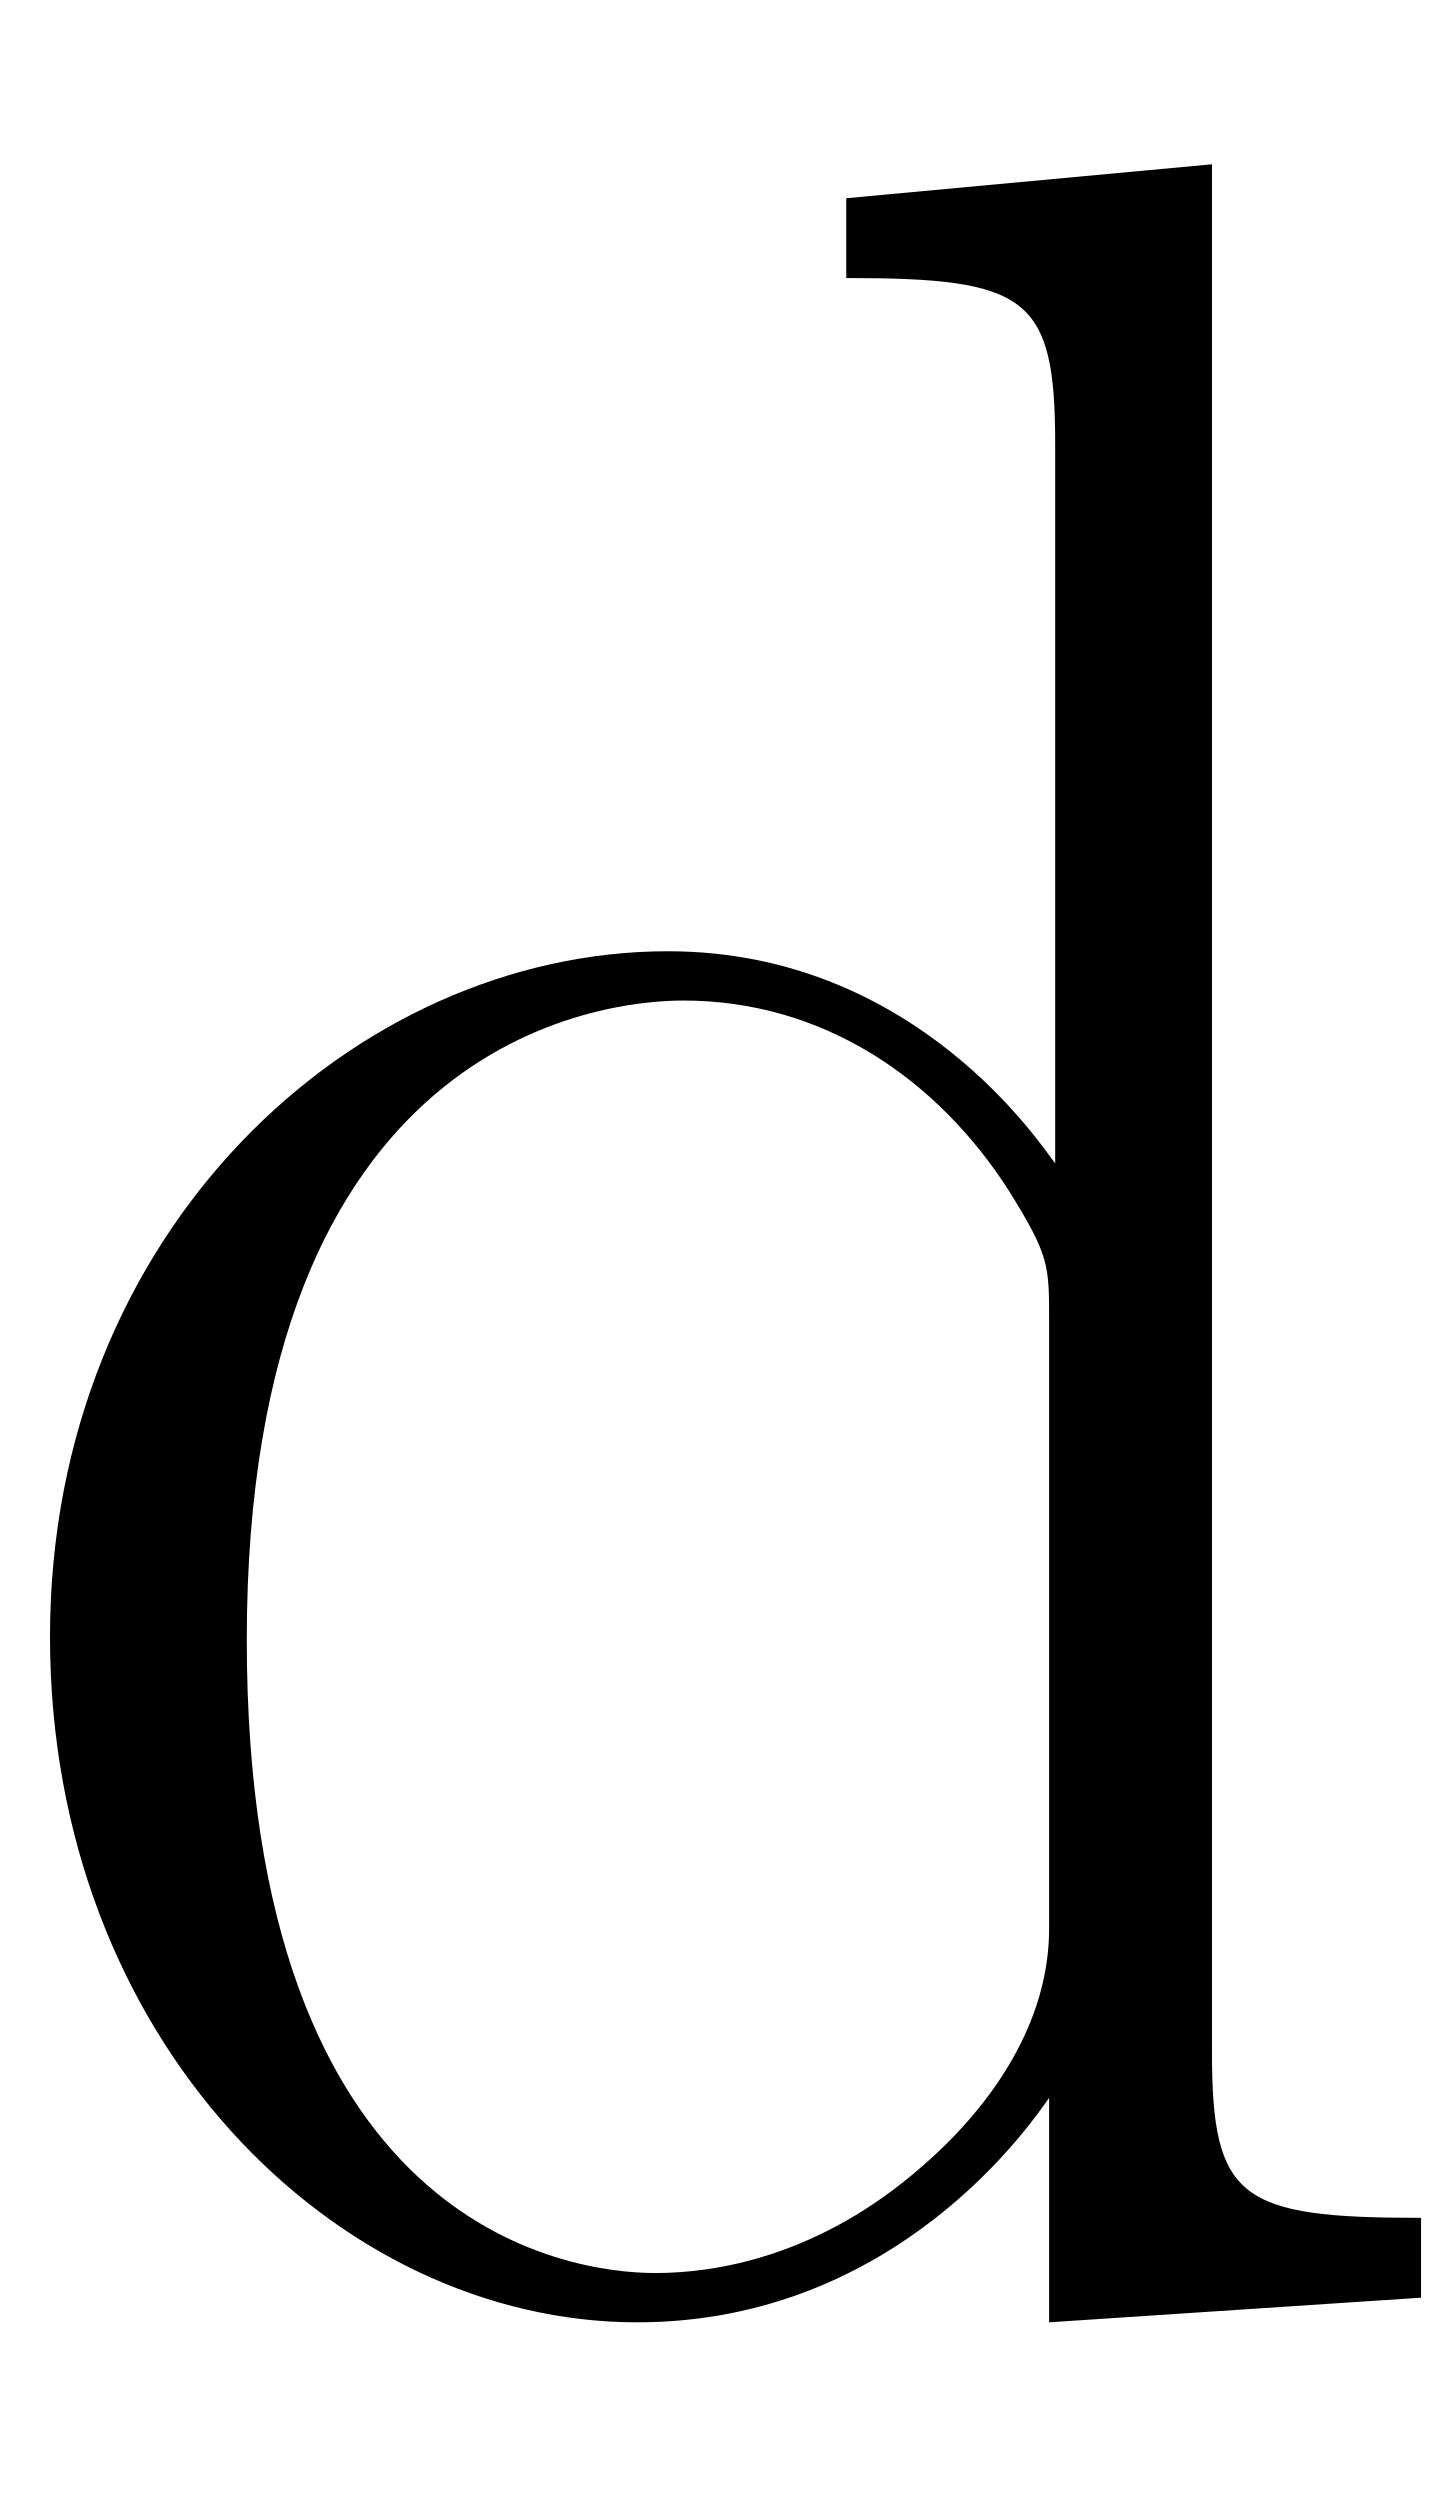
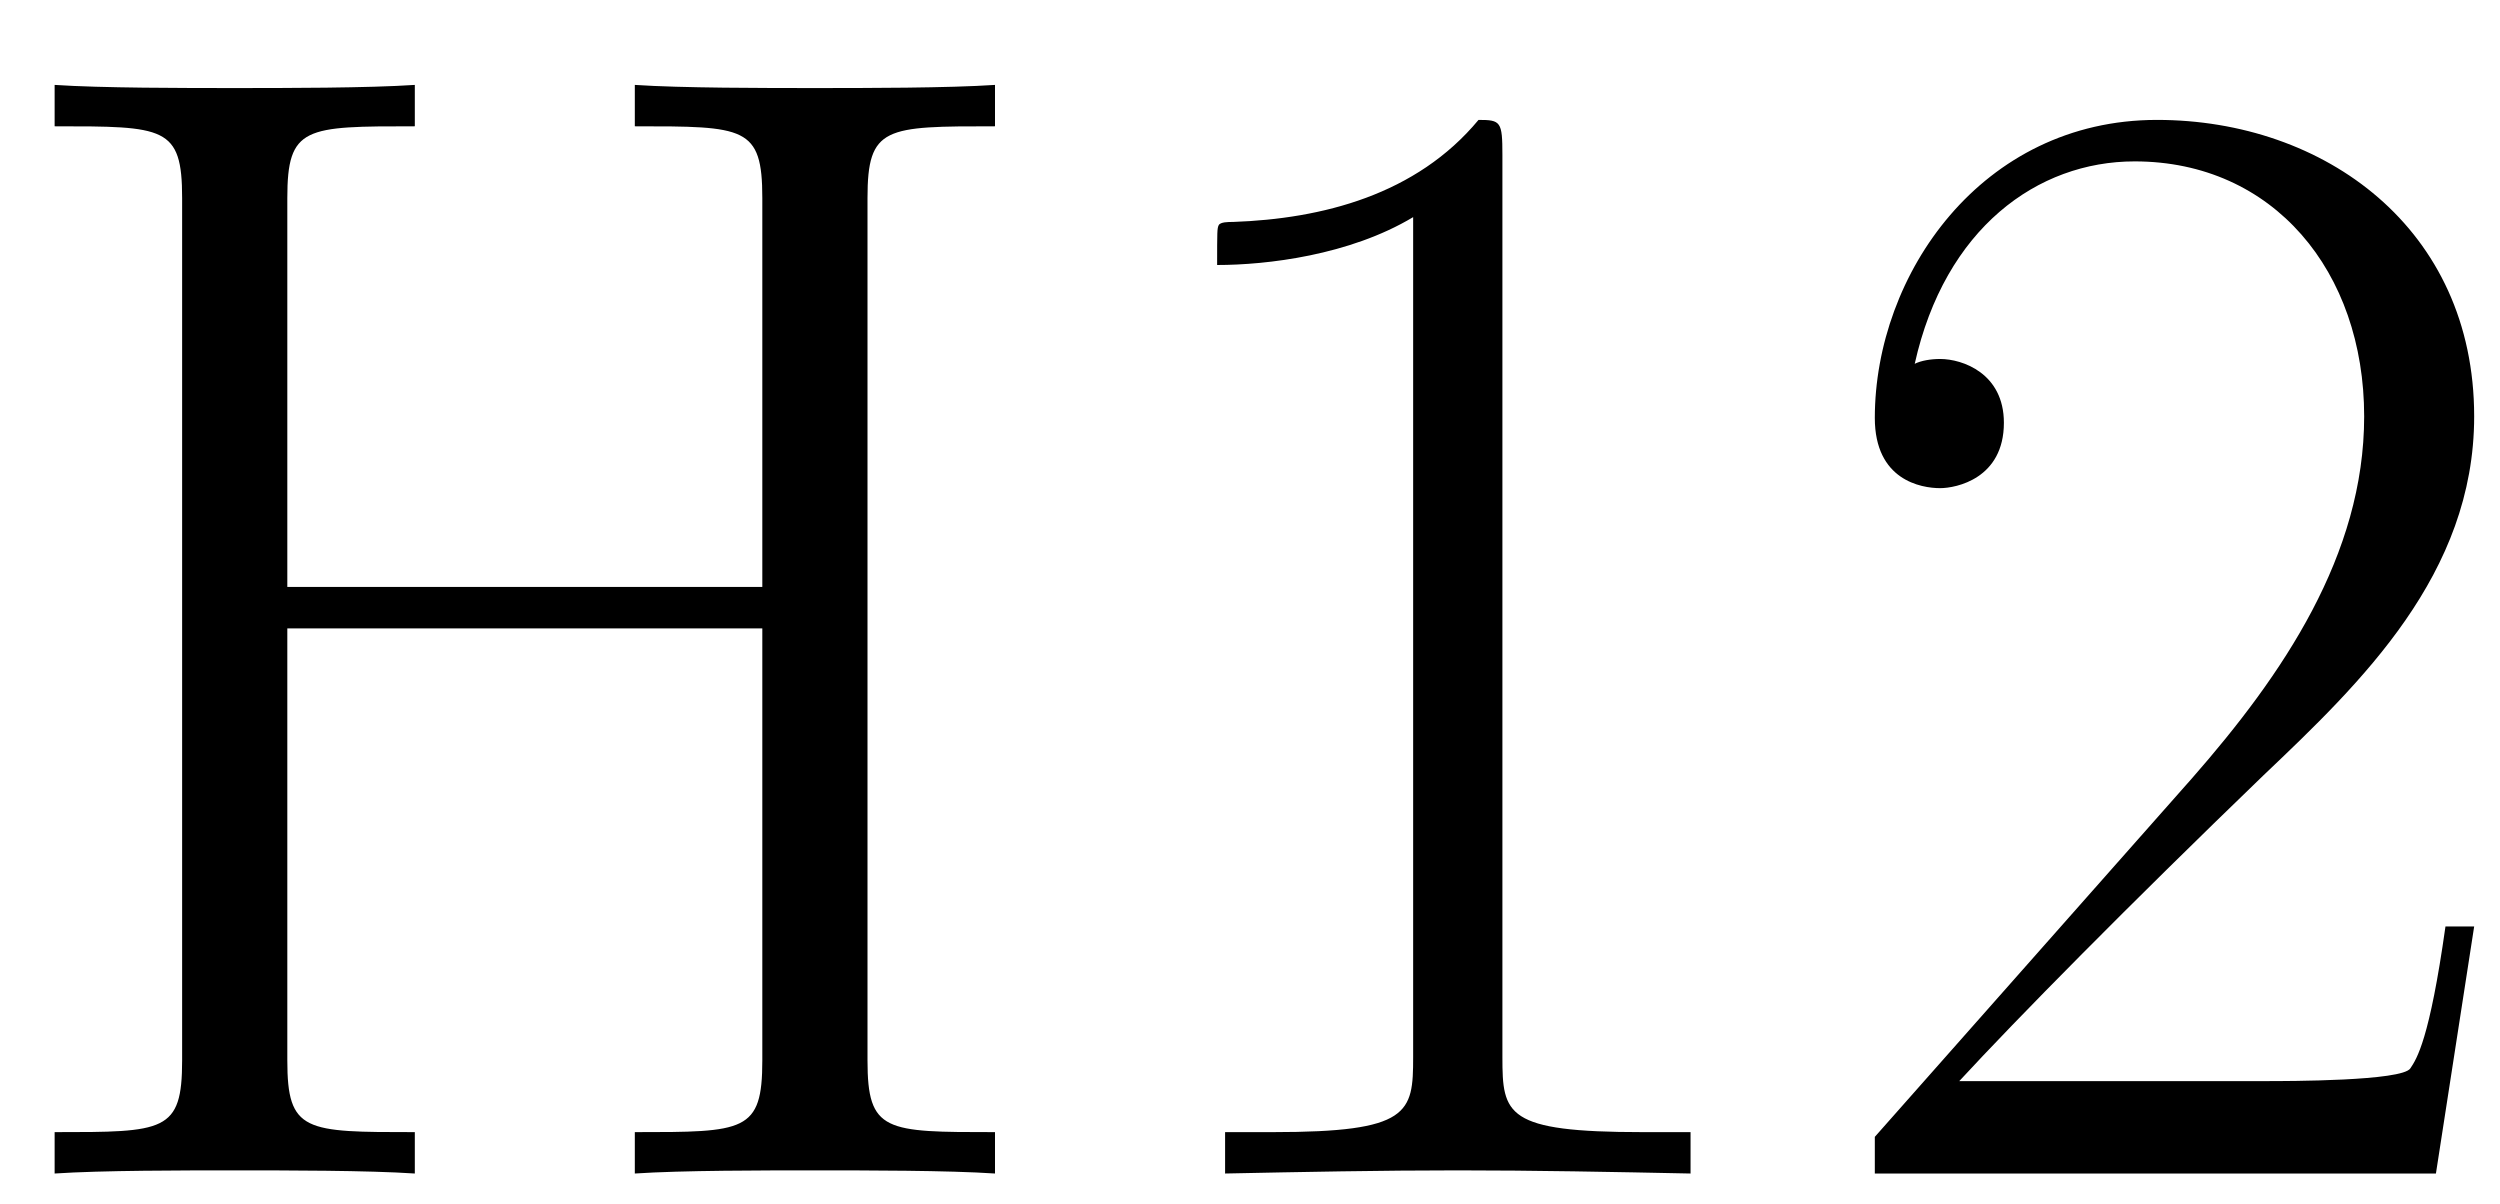
- <svg xmlns="http://www.w3.org/2000/svg" version="1.1" width="8pt" height="14pt" viewBox="0 -14 8 14">
+ <svg xmlns="http://www.w3.org/2000/svg" version="1.1" width="27pt" height="13pt" viewBox="0 -13 27 13">
  <g id="page1">
    <g transform="matrix(1 0 0 -1 0 0)">
-       <path d="M4.739 12.89V12.443C5.754 12.443 5.909 12.34 5.909 11.513V7.485C5.84 7.571 5.134 8.673 3.74 8.673C1.984 8.673 .28 7.106 .28 4.834C.28 2.579 1.881 .995 3.568 .995C5.031 .995 5.789 2.131 5.875 2.252V.995L7.958 1.133V1.58C6.942 1.58 6.787 1.684 6.787 2.51V13.08L4.739 12.89ZM5.875 3.199C5.875 2.682 5.565 2.217 5.169 1.873C4.584 1.357 3.998 1.271 3.671 1.271C3.172 1.271 1.382 1.529 1.382 4.817C1.382 8.191 3.379 8.397 3.826 8.397C4.618 8.397 5.255 7.95 5.651 7.33C5.875 6.969 5.875 6.917 5.875 6.607V3.199Z" />
+       <path d="M9.369 10.861C9.369 11.636 9.559 11.636 10.746 11.636V12.083C10.247 12.049 9.335 12.049 8.801 12.049C8.268 12.049 7.355 12.049 6.856 12.083V11.636C8.044 11.636 8.233 11.636 8.233 10.861V6.661H3.103V10.861C3.103 11.636 3.293 11.636 4.48 11.636V12.083C3.981 12.049 3.069 12.049 2.535 12.049S1.089 12.049 .59 12.083V11.636C1.778 11.636 1.967 11.636 1.967 10.861V1.548C1.967 .773 1.778 .773 .59 .773V.326C1.089 .36 2.001 .36 2.535 .36S3.981 .36 4.48 .326V.773C3.293 .773 3.103 .773 3.103 1.548V6.213H8.233V1.548C8.233 .773 8.044 .773 6.856 .773V.326C7.355 .36 8.268 .36 8.801 .36C9.335 .36 10.247 .36 10.746 .326V.773C9.559 .773 9.369 .773 9.369 1.548V10.861ZM16.226 11.326C16.226 11.687 16.209 11.705 15.968 11.705C15.297 10.896 14.281 10.637 13.317 10.603C13.266 10.603 13.18 10.603 13.162 10.568C13.145 10.534 13.145 10.5 13.145 10.138C13.679 10.138 14.574 10.242 15.262 10.655V1.583C15.262 .98 15.228 .773 13.747 .773H13.231V.326C14.057 .343 14.918 .36 15.744 .36C16.571 .36 17.431 .343 18.258 .326V.773H17.741C16.261 .773 16.226 .963 16.226 1.583V11.326ZM26.721 2.994H26.411C26.239 1.772 26.101 1.565 26.032 1.462C25.946 1.324 24.707 1.324 24.466 1.324H21.16C21.78 1.996 22.985 3.218 24.448 4.629C25.499 5.628 26.721 6.798 26.721 8.503C26.721 10.534 25.103 11.705 23.295 11.705C21.401 11.705 20.248 10.035 20.248 8.486C20.248 7.814 20.747 7.728 20.954 7.728C21.126 7.728 21.642 7.831 21.642 8.434C21.642 8.968 21.195 9.123 20.954 9.123C20.851 9.123 20.747 9.105 20.679 9.071C21.005 10.534 22.004 11.257 23.054 11.257C24.552 11.257 25.533 10.069 25.533 8.503C25.533 7.005 24.655 5.714 23.674 4.595L20.248 .722V.326H26.308L26.721 2.994Z" />
    </g>
  </g>
</svg>
